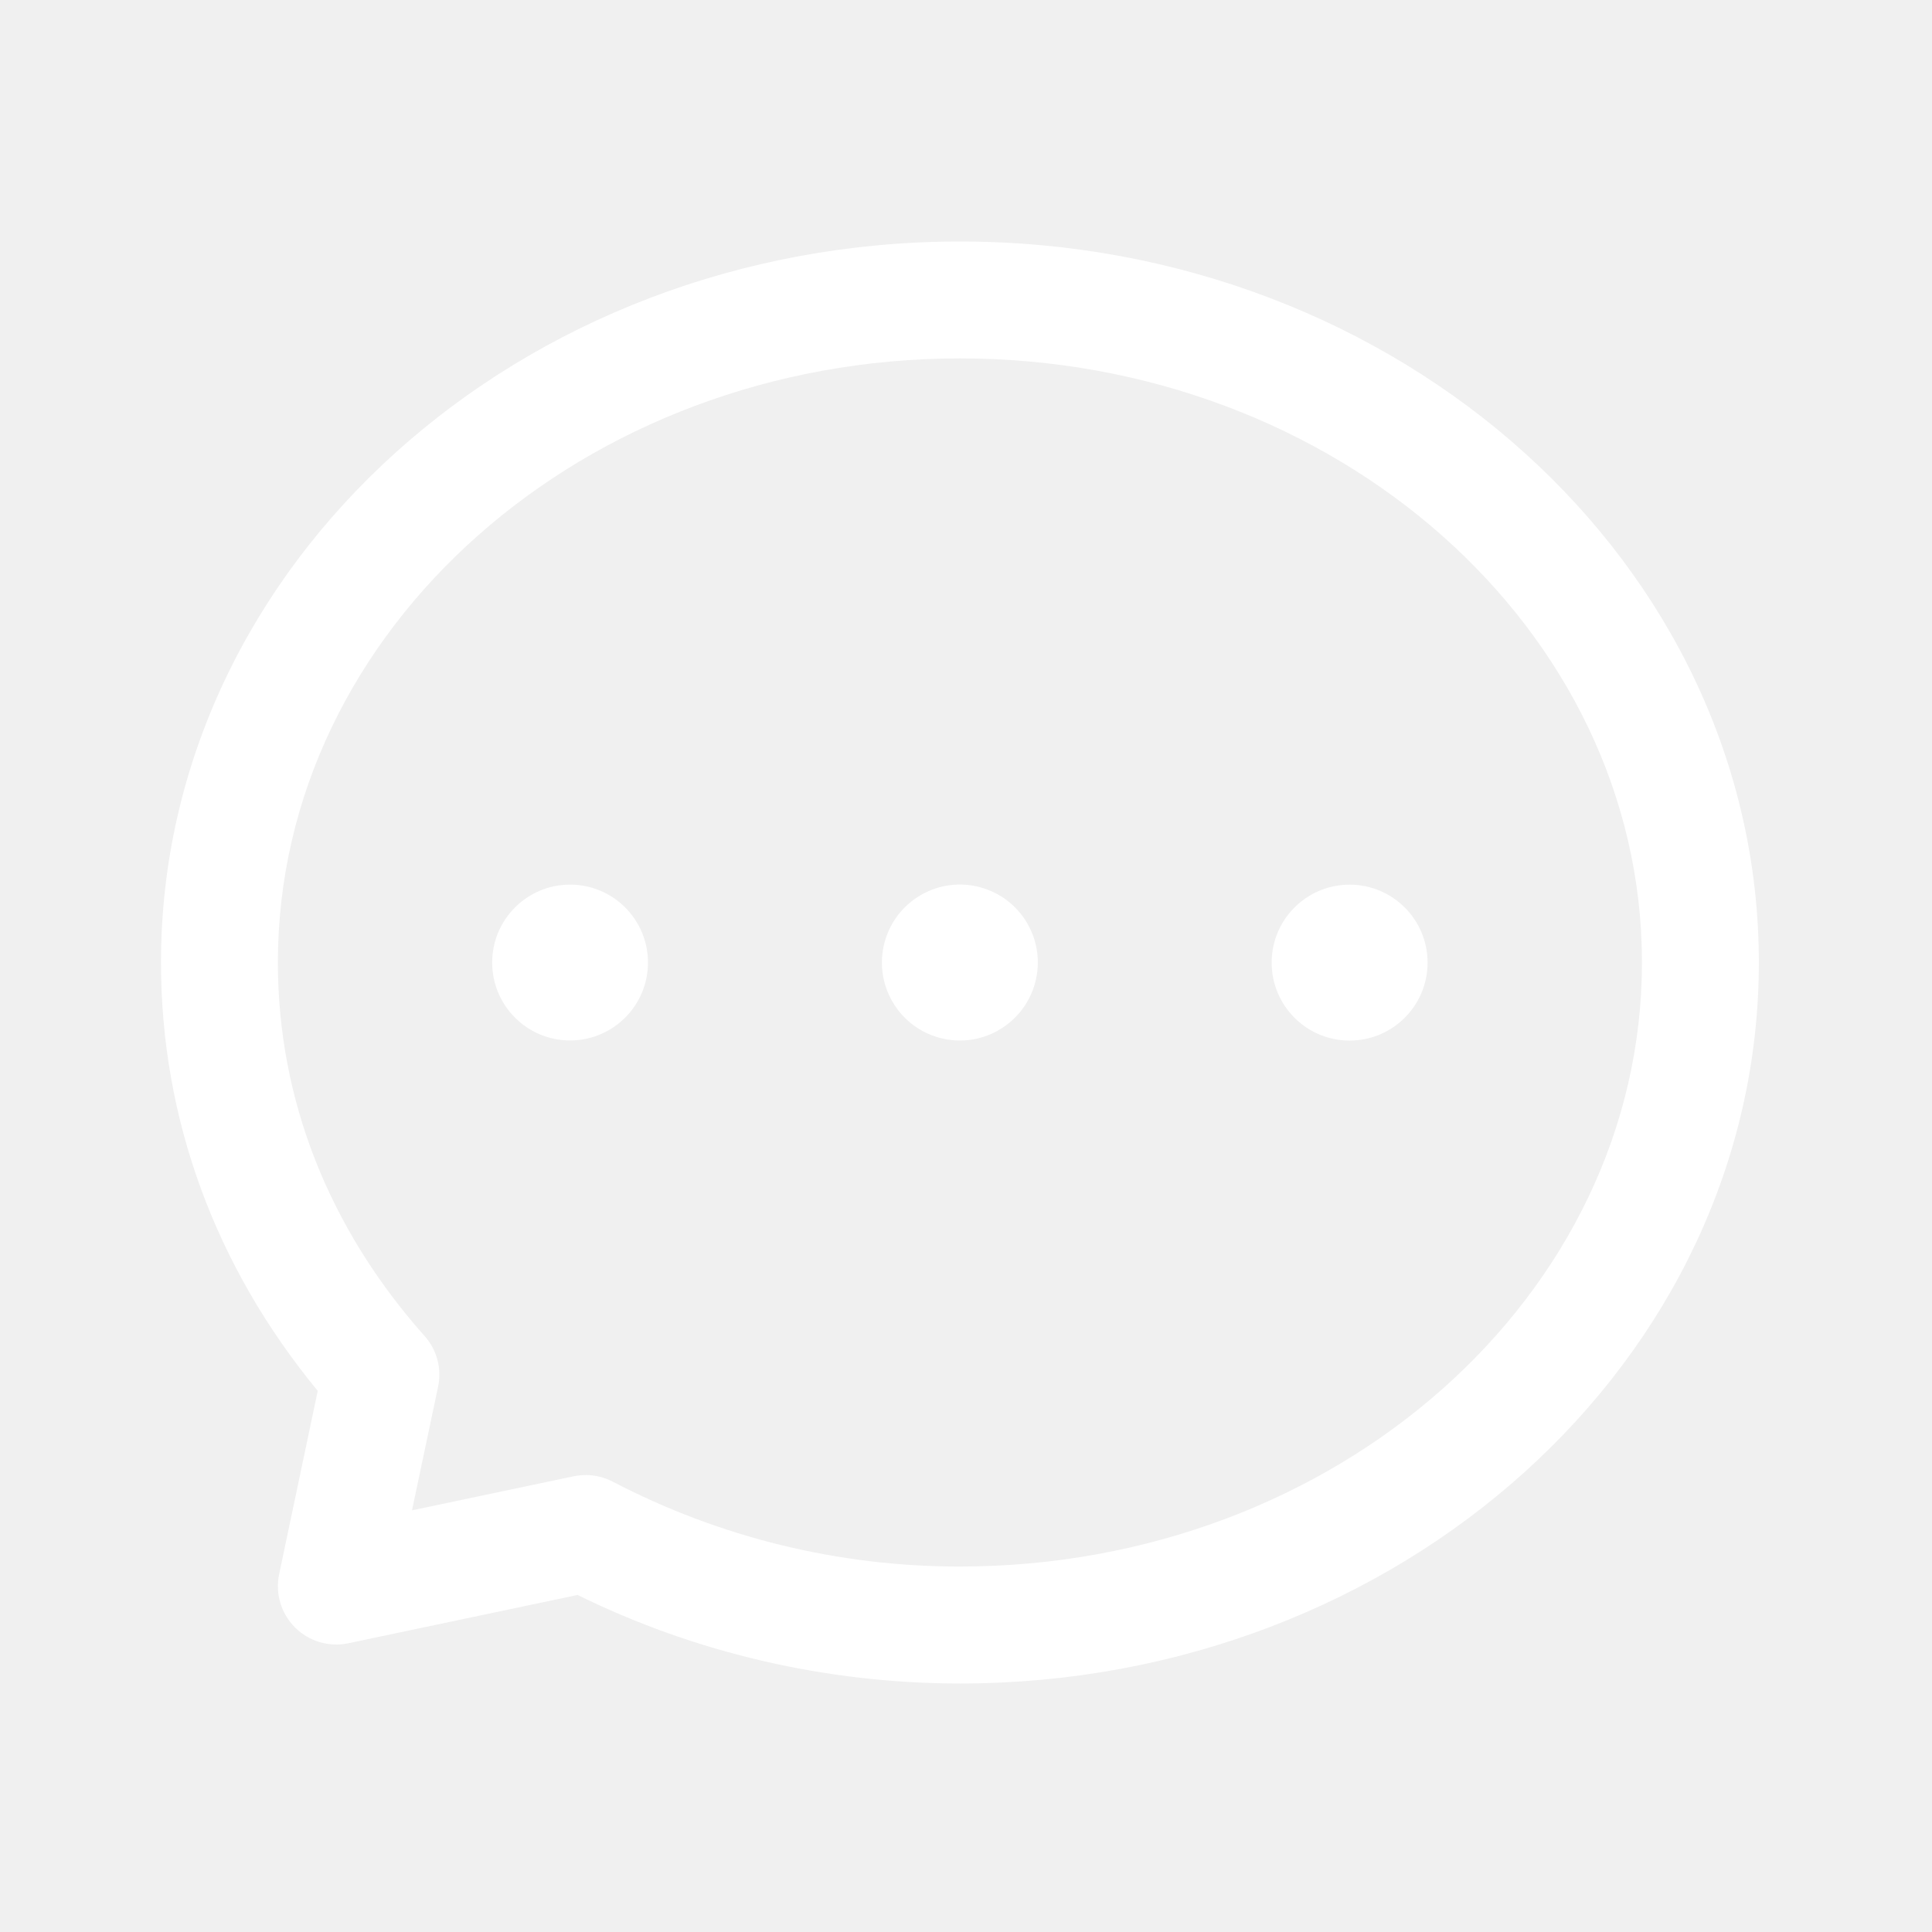
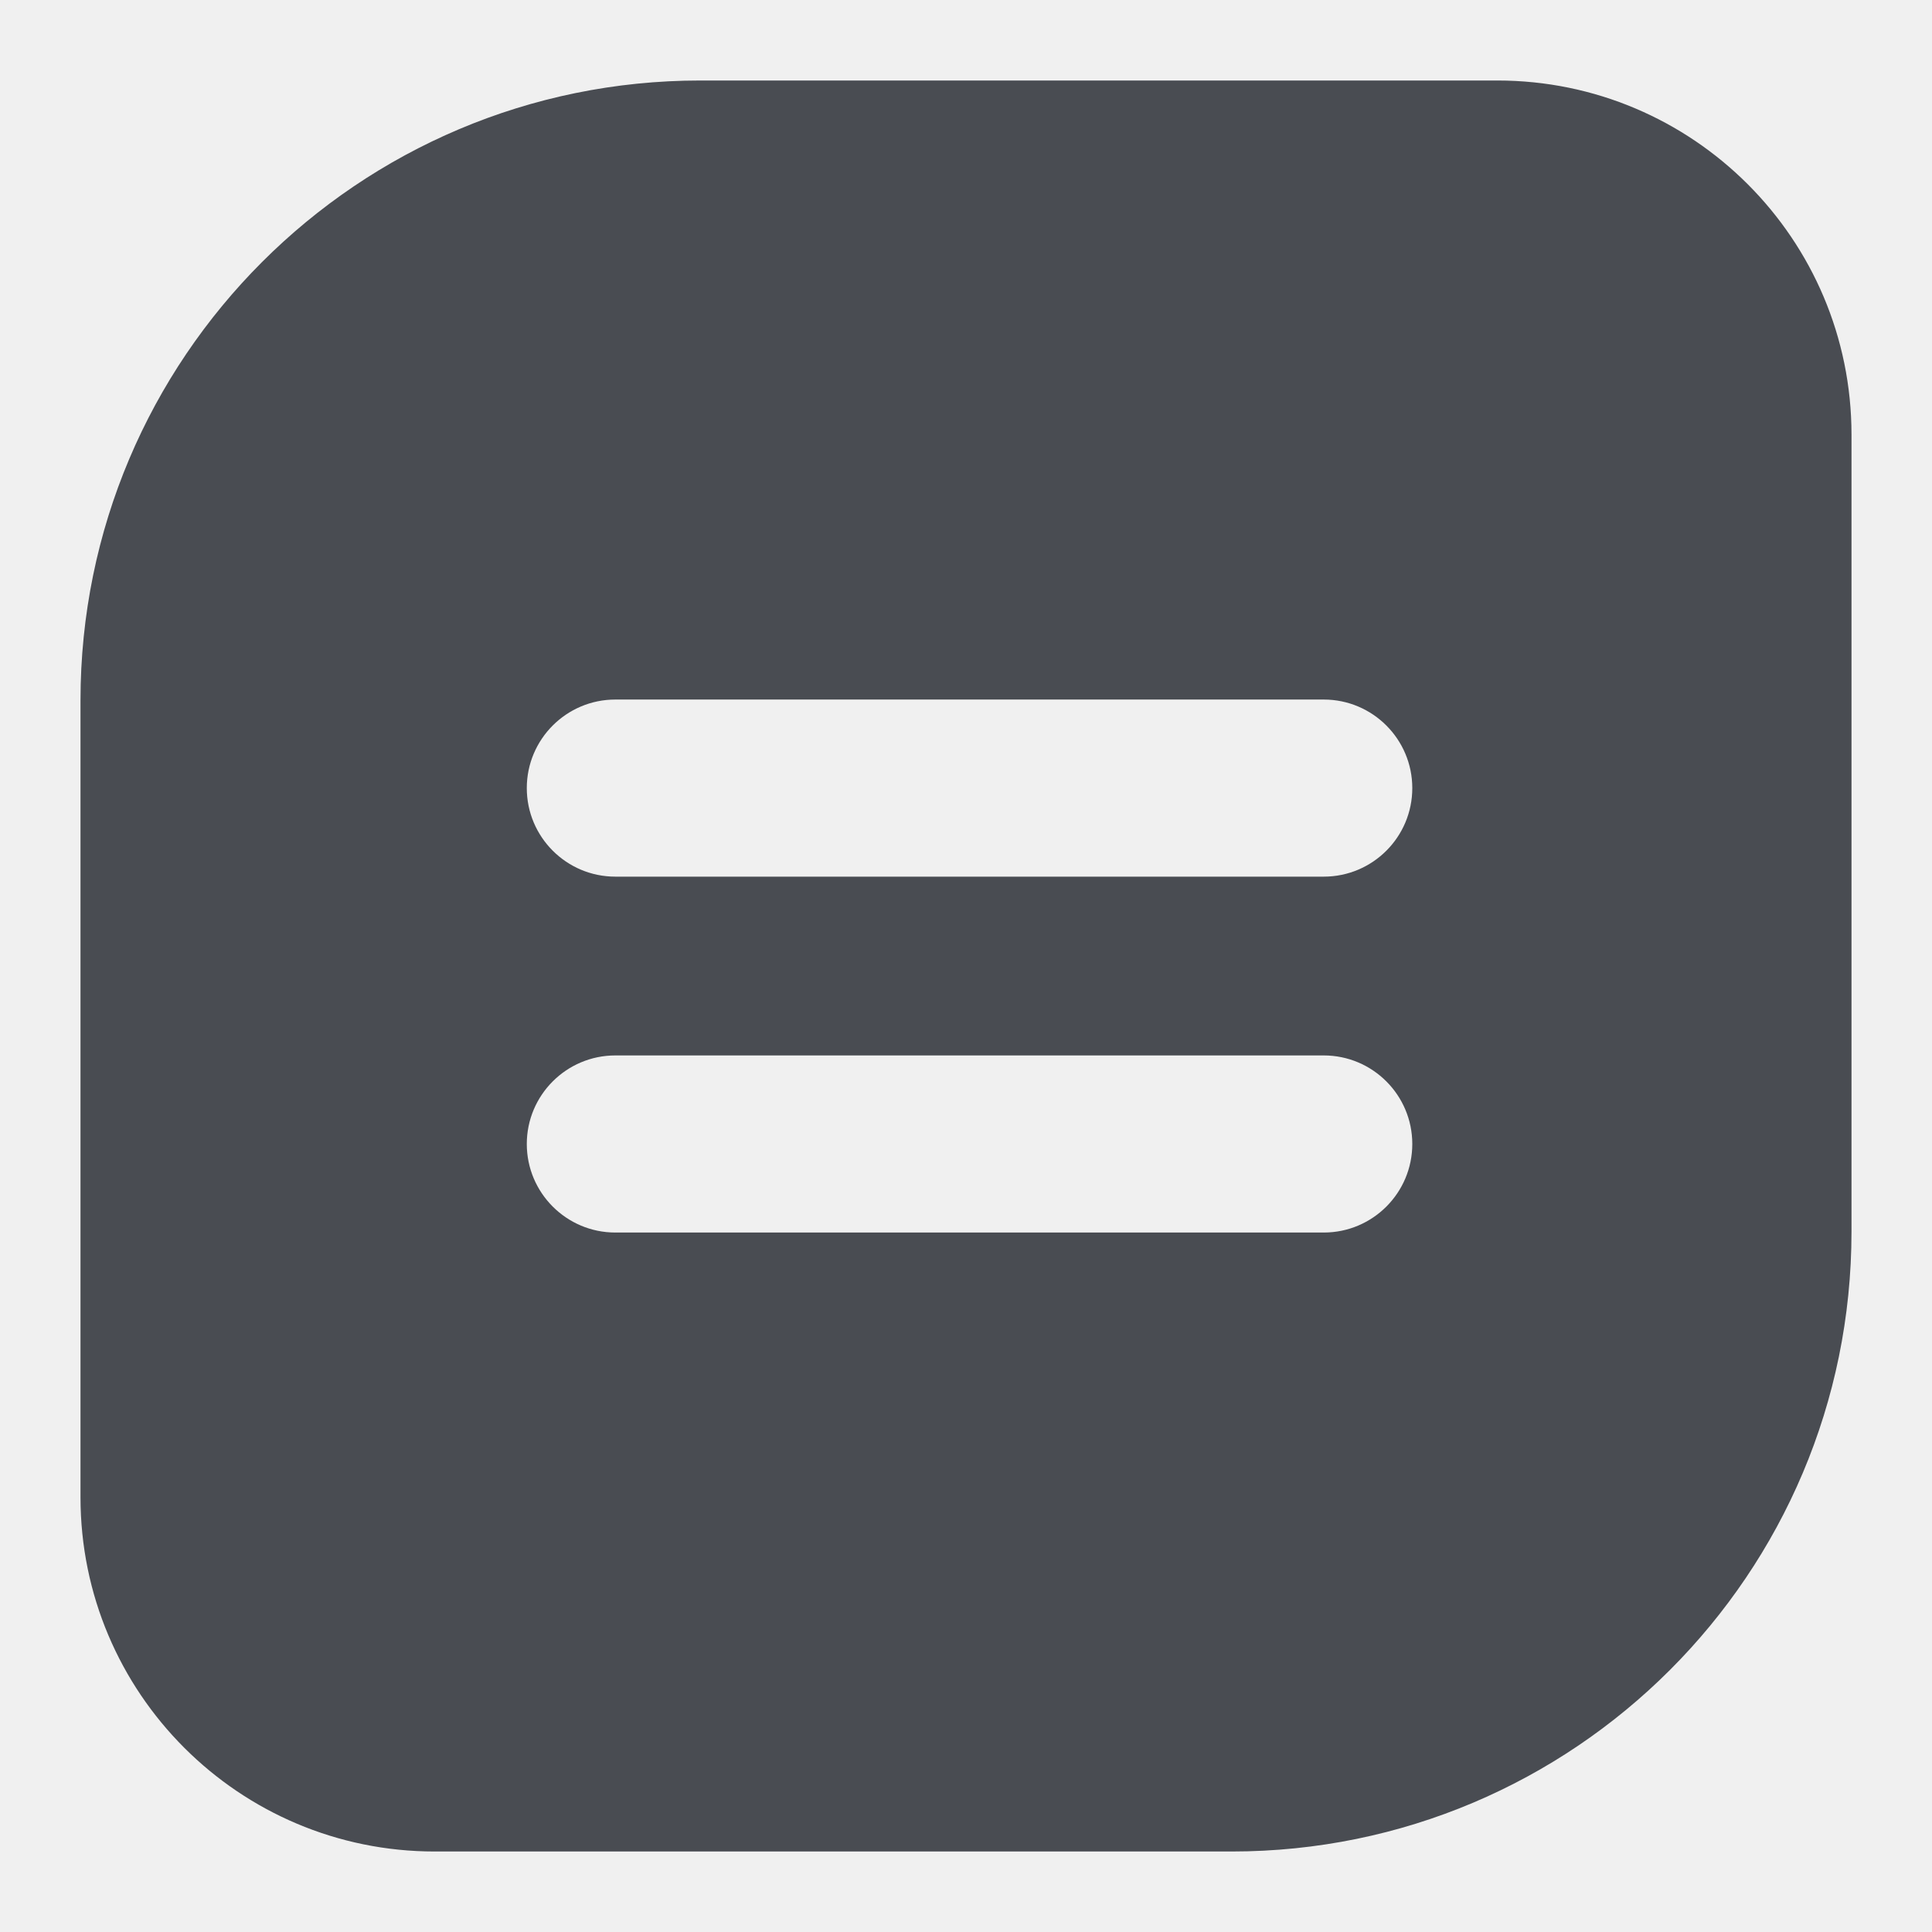
- <svg xmlns="http://www.w3.org/2000/svg" width="24" height="24" fill="none">
-   <path fill="#FFF" fill-rule="evenodd" d="M11.925 20.913c-1.654 0-3.29-.38-4.75-1.1l-2.847.6a.725.725 0 0 1-.86-.86l.479-2.275C2.67 15.728 2 13.895 2 11.956 2 7.017 6.452 3 11.925 3c5.472 0 9.924 4.017 9.924 8.956 0 4.94-4.452 8.957-9.924 8.957m-4.648-2.59a.74.74 0 0 1 .337.084 9.3 9.3 0 0 0 4.31 1.053c4.672 0 8.473-3.366 8.473-7.504 0-4.137-3.8-7.504-8.472-7.504S3.452 7.82 3.452 11.956c0 1.697.63 3.3 1.821 4.639a.72.72 0 0 1 .169.632l-.324 1.535 2.008-.423q.075-.015.15-.015m-.195-5.399a.968.968 0 1 0 .001-1.936.968.968 0 0 0 0 1.936m5.326-.13a.968.968 0 1 0-.968-1.677.968.968 0 0 0 .968 1.678m5.326-.838a.968.968 0 1 1-1.937 0 .968.968 0 0 1 1.937 0" />
+ <svg xmlns="http://www.w3.org/2000/svg" fill="none" version="1.1" width="23.999" height="24" viewBox="0 0 23.999 24">
+   <g>
+     <g>
+       <path d="M18.6,1C18.6,1,8.7,1,8.7,1C4.447,1,1,4.447,1,8.7C1,8.7,1,18.6,1,18.6C1,21.03,2.97,23,5.4,23C5.4,23,15.3,23,15.3,23C19.553,23,23,19.553,23,15.3C23,15.3,23,5.4,23,5.4C23,2.97,21.03,1,18.6,1C18.6,1,18.6,1,18.6,1C18.6,1,18.6,1,18.6,1ZM16.444,15.311C16.444,15.311,7.644,15.311,7.644,15.311C7.037,15.311,6.544,14.818,6.544,14.211C6.544,13.604,7.037,13.111,7.644,13.111C7.644,13.111,16.444,13.111,16.444,13.111C17.051,13.111,17.544,13.604,17.544,14.211C17.544,14.818,17.052,15.311,16.444,15.311C16.444,15.311,16.444,15.311,16.444,15.311ZM16.444,10.89C16.444,10.89,7.644,10.89,7.644,10.89C7.037,10.89,6.544,10.397,6.544,9.79C6.544,9.183,7.037,8.69,7.644,8.69C7.644,8.69,16.444,8.69,16.444,8.69C17.051,8.69,17.544,9.183,17.544,9.79C17.544,10.397,17.052,10.89,16.444,10.89C16.444,10.89,16.444,10.89,16.444,10.89Z" fill="#494C52" fill-opacity="1" />
+     </g>
+   </g>
</svg>
